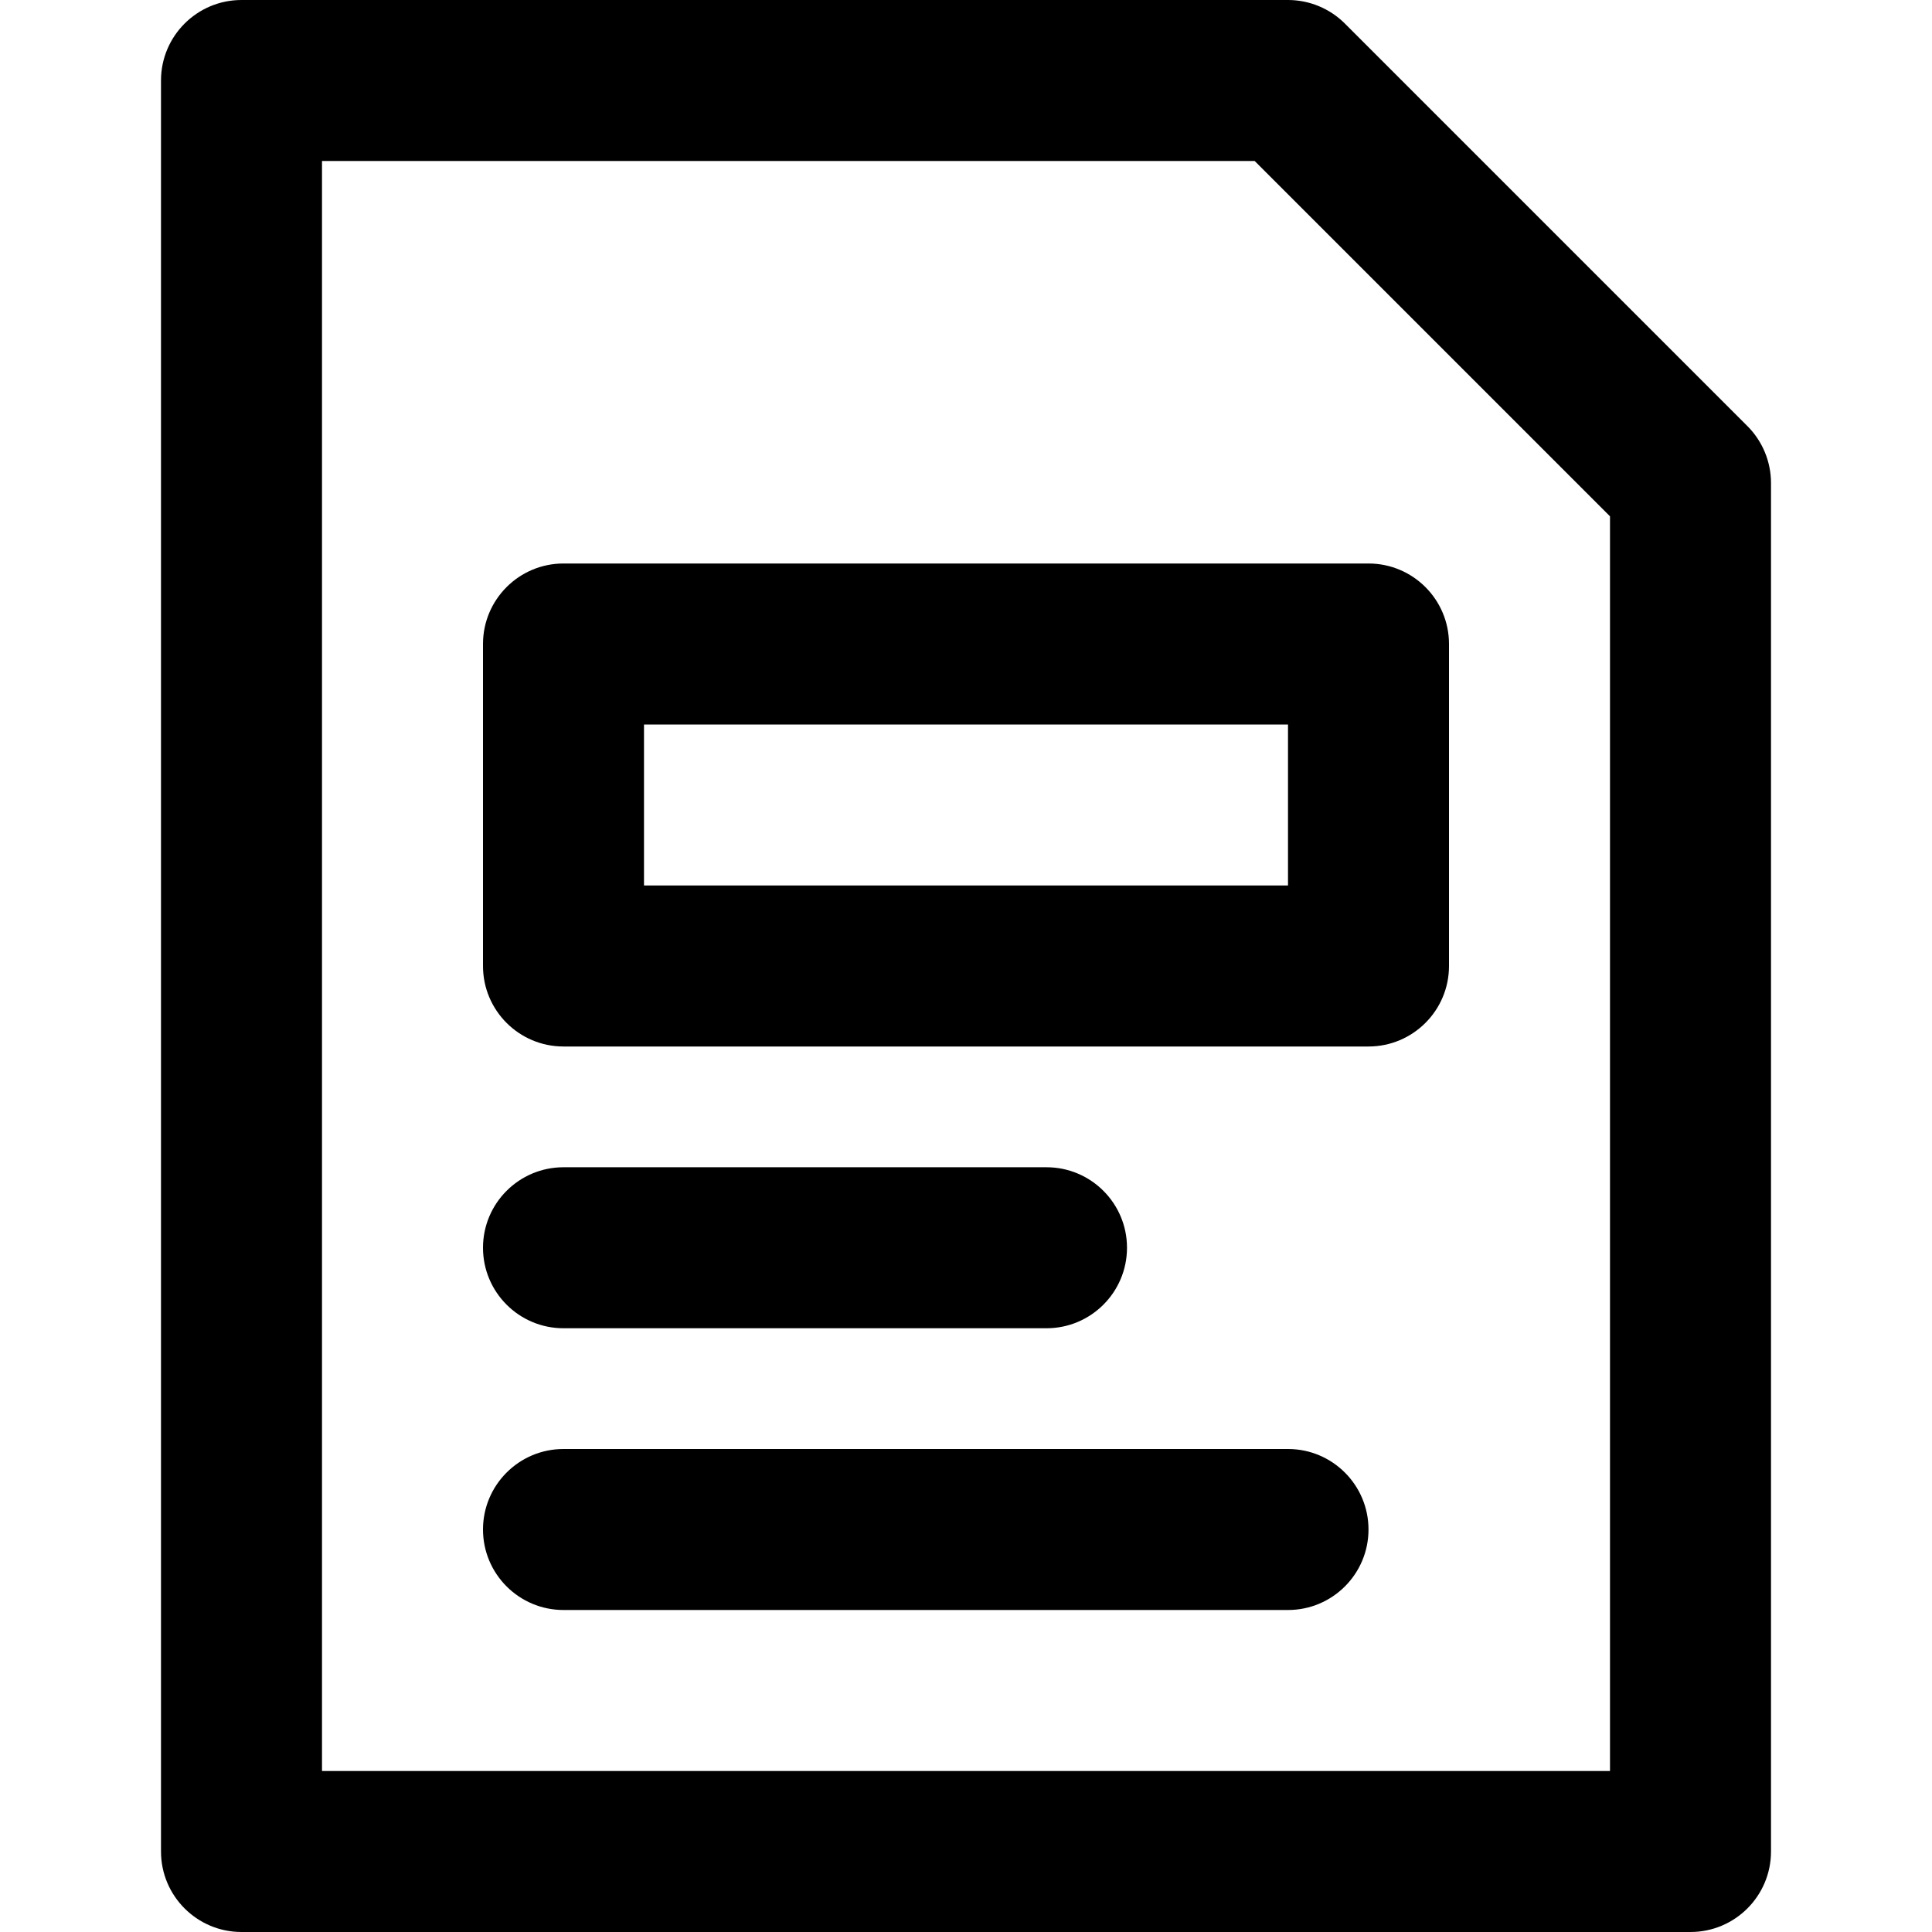
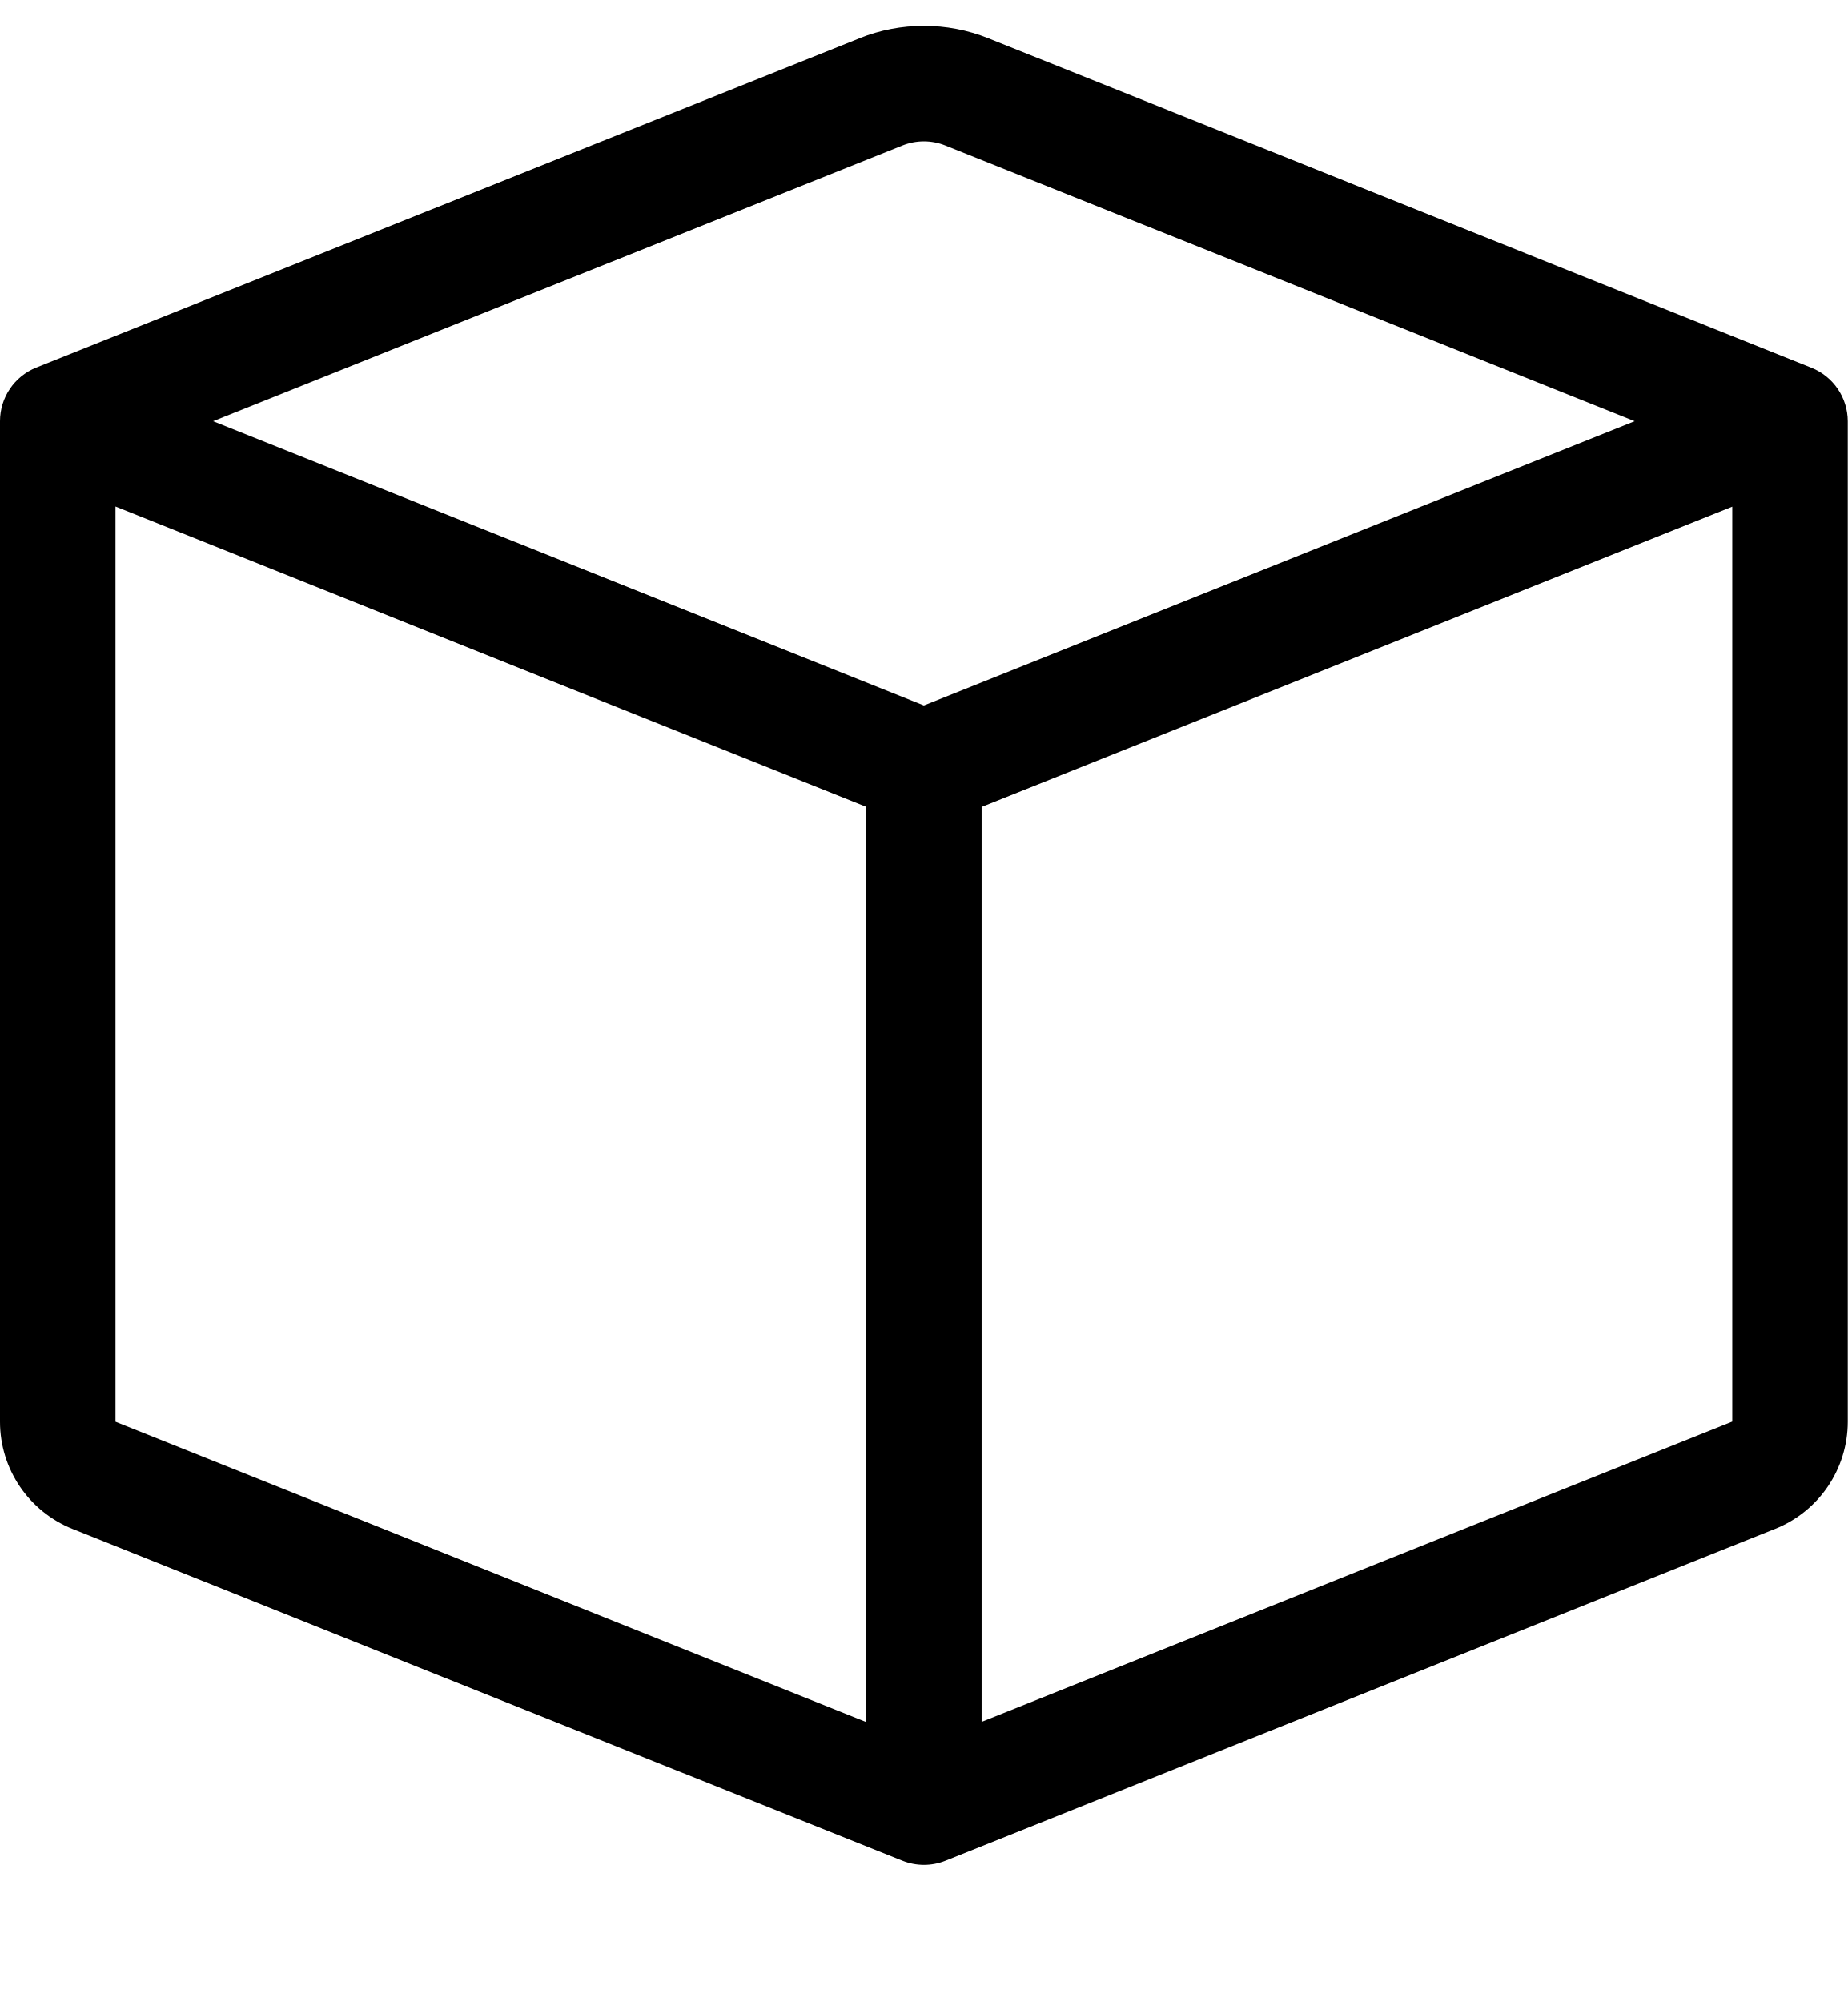
- <svg xmlns="http://www.w3.org/2000/svg" viewBox="-32 0 384 384">
-   <path d="M304 384c8.832 0 16-7.168 16-16V96c0-4.238-1.688-8.313-4.688-11.313l-80-80c-3-3-7.074-4.687-11.312-4.687H16C7.168 0 0 7.168 0 16v352c0 8.832 7.168 16 16 16zM32 32h185.375L288 102.625V352H32zm0 0" />
-   <path d="M240 112H80c-8.832 0-16 7.168-16 16v64c0 8.832 7.168 16 16 16h160c8.832 0 16-7.168 16-16v-64c0-8.832-7.168-16-16-16zm-16 64H96v-32h128zm0 0M80 264h96c8.832 0 16-7.168 16-16s-7.168-16-16-16H80c-8.832 0-16 7.168-16 16s7.168 16 16 16zm0 0M224 288H80c-8.832 0-16 7.168-16 16s7.168 16 16 16h144c8.832 0 16-7.168 16-16s-7.168-16-16-16zm0 0" />
+ <svg xmlns="http://www.w3.org/2000/svg" viewBox="0 0 12 13">
+   <path d="M6.14.945a.375.375 0 0 0-.28 0l-4.476 1.79L6 4.581l4.616-1.846L6.14.945Zm5.11 2.345L6.375 5.24v5.941l4.875-1.95V3.29Zm-5.625 7.892V5.239L.75 3.289v5.943l4.875 1.95ZM5.582.248c.268-.107.568-.107.836 0l5.346 2.14a.375.375 0 0 1 .236.347v6.497a.75.75 0 0 1-.472.696L6.14 12.083a.376.376 0 0 1-.279 0L.473 9.929A.75.75 0 0 1 0 9.232V2.735a.375.375 0 0 1 .235-.348L5.583.248Z" />
</svg>
